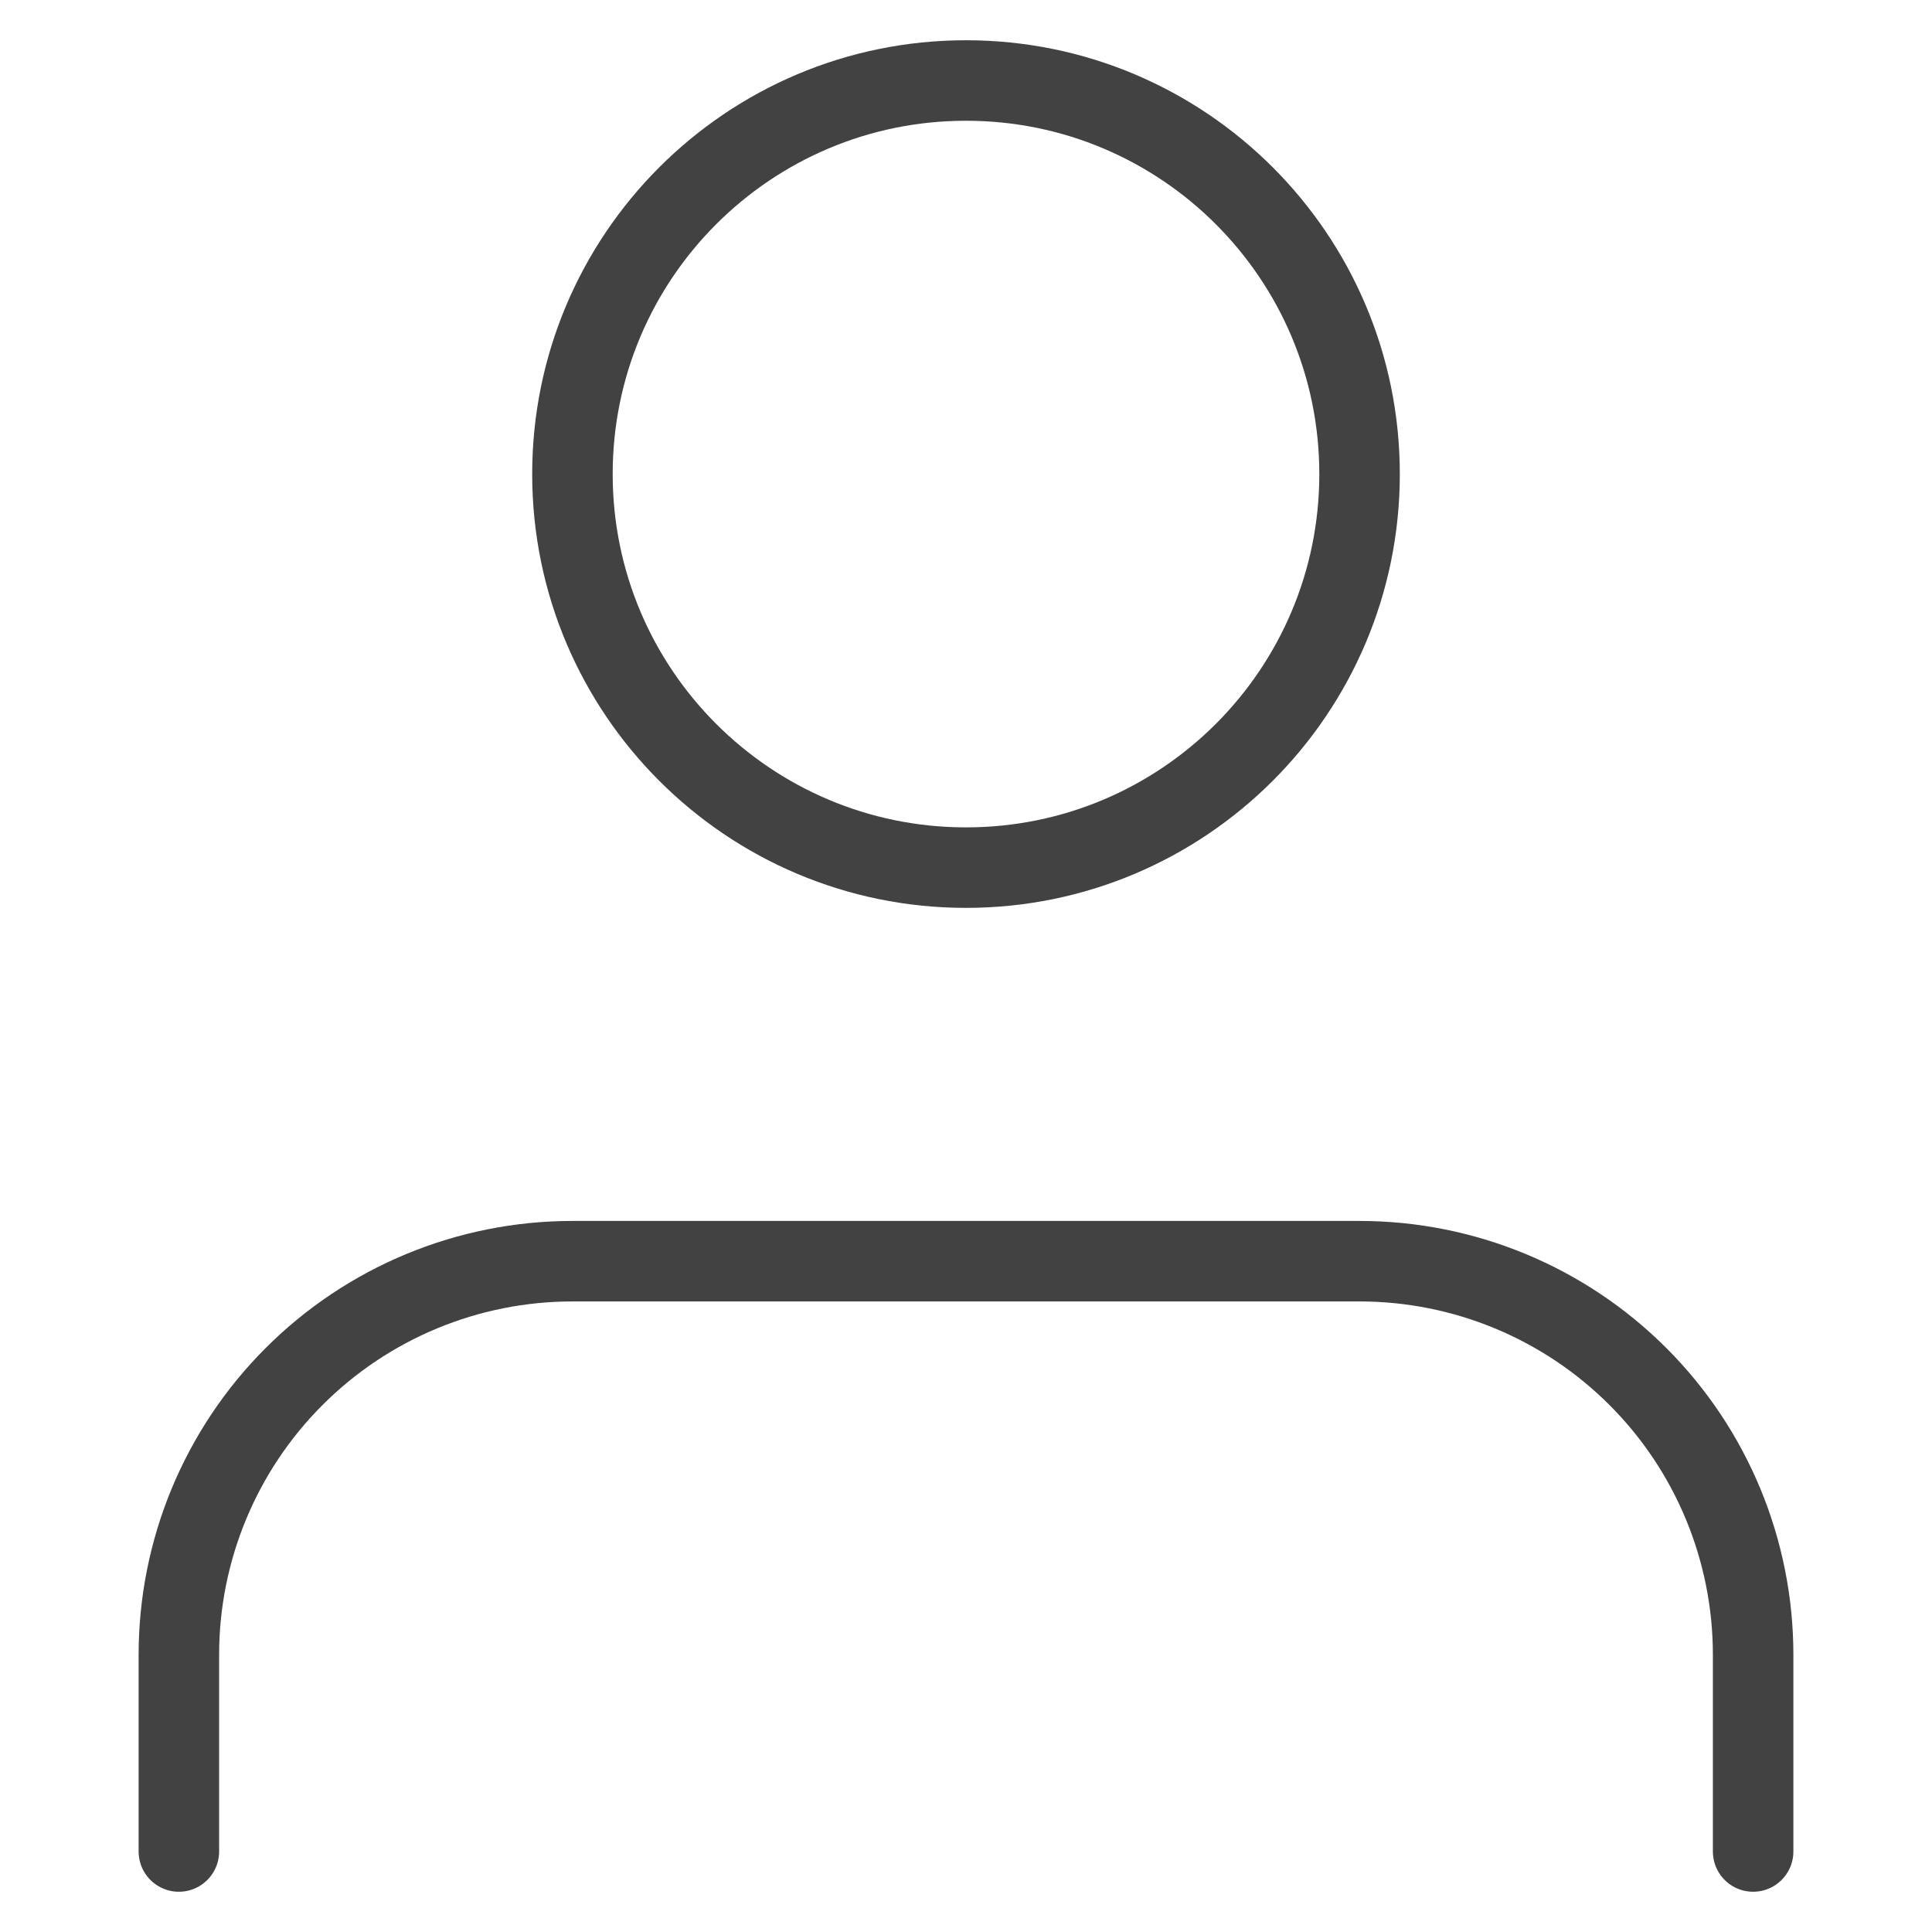
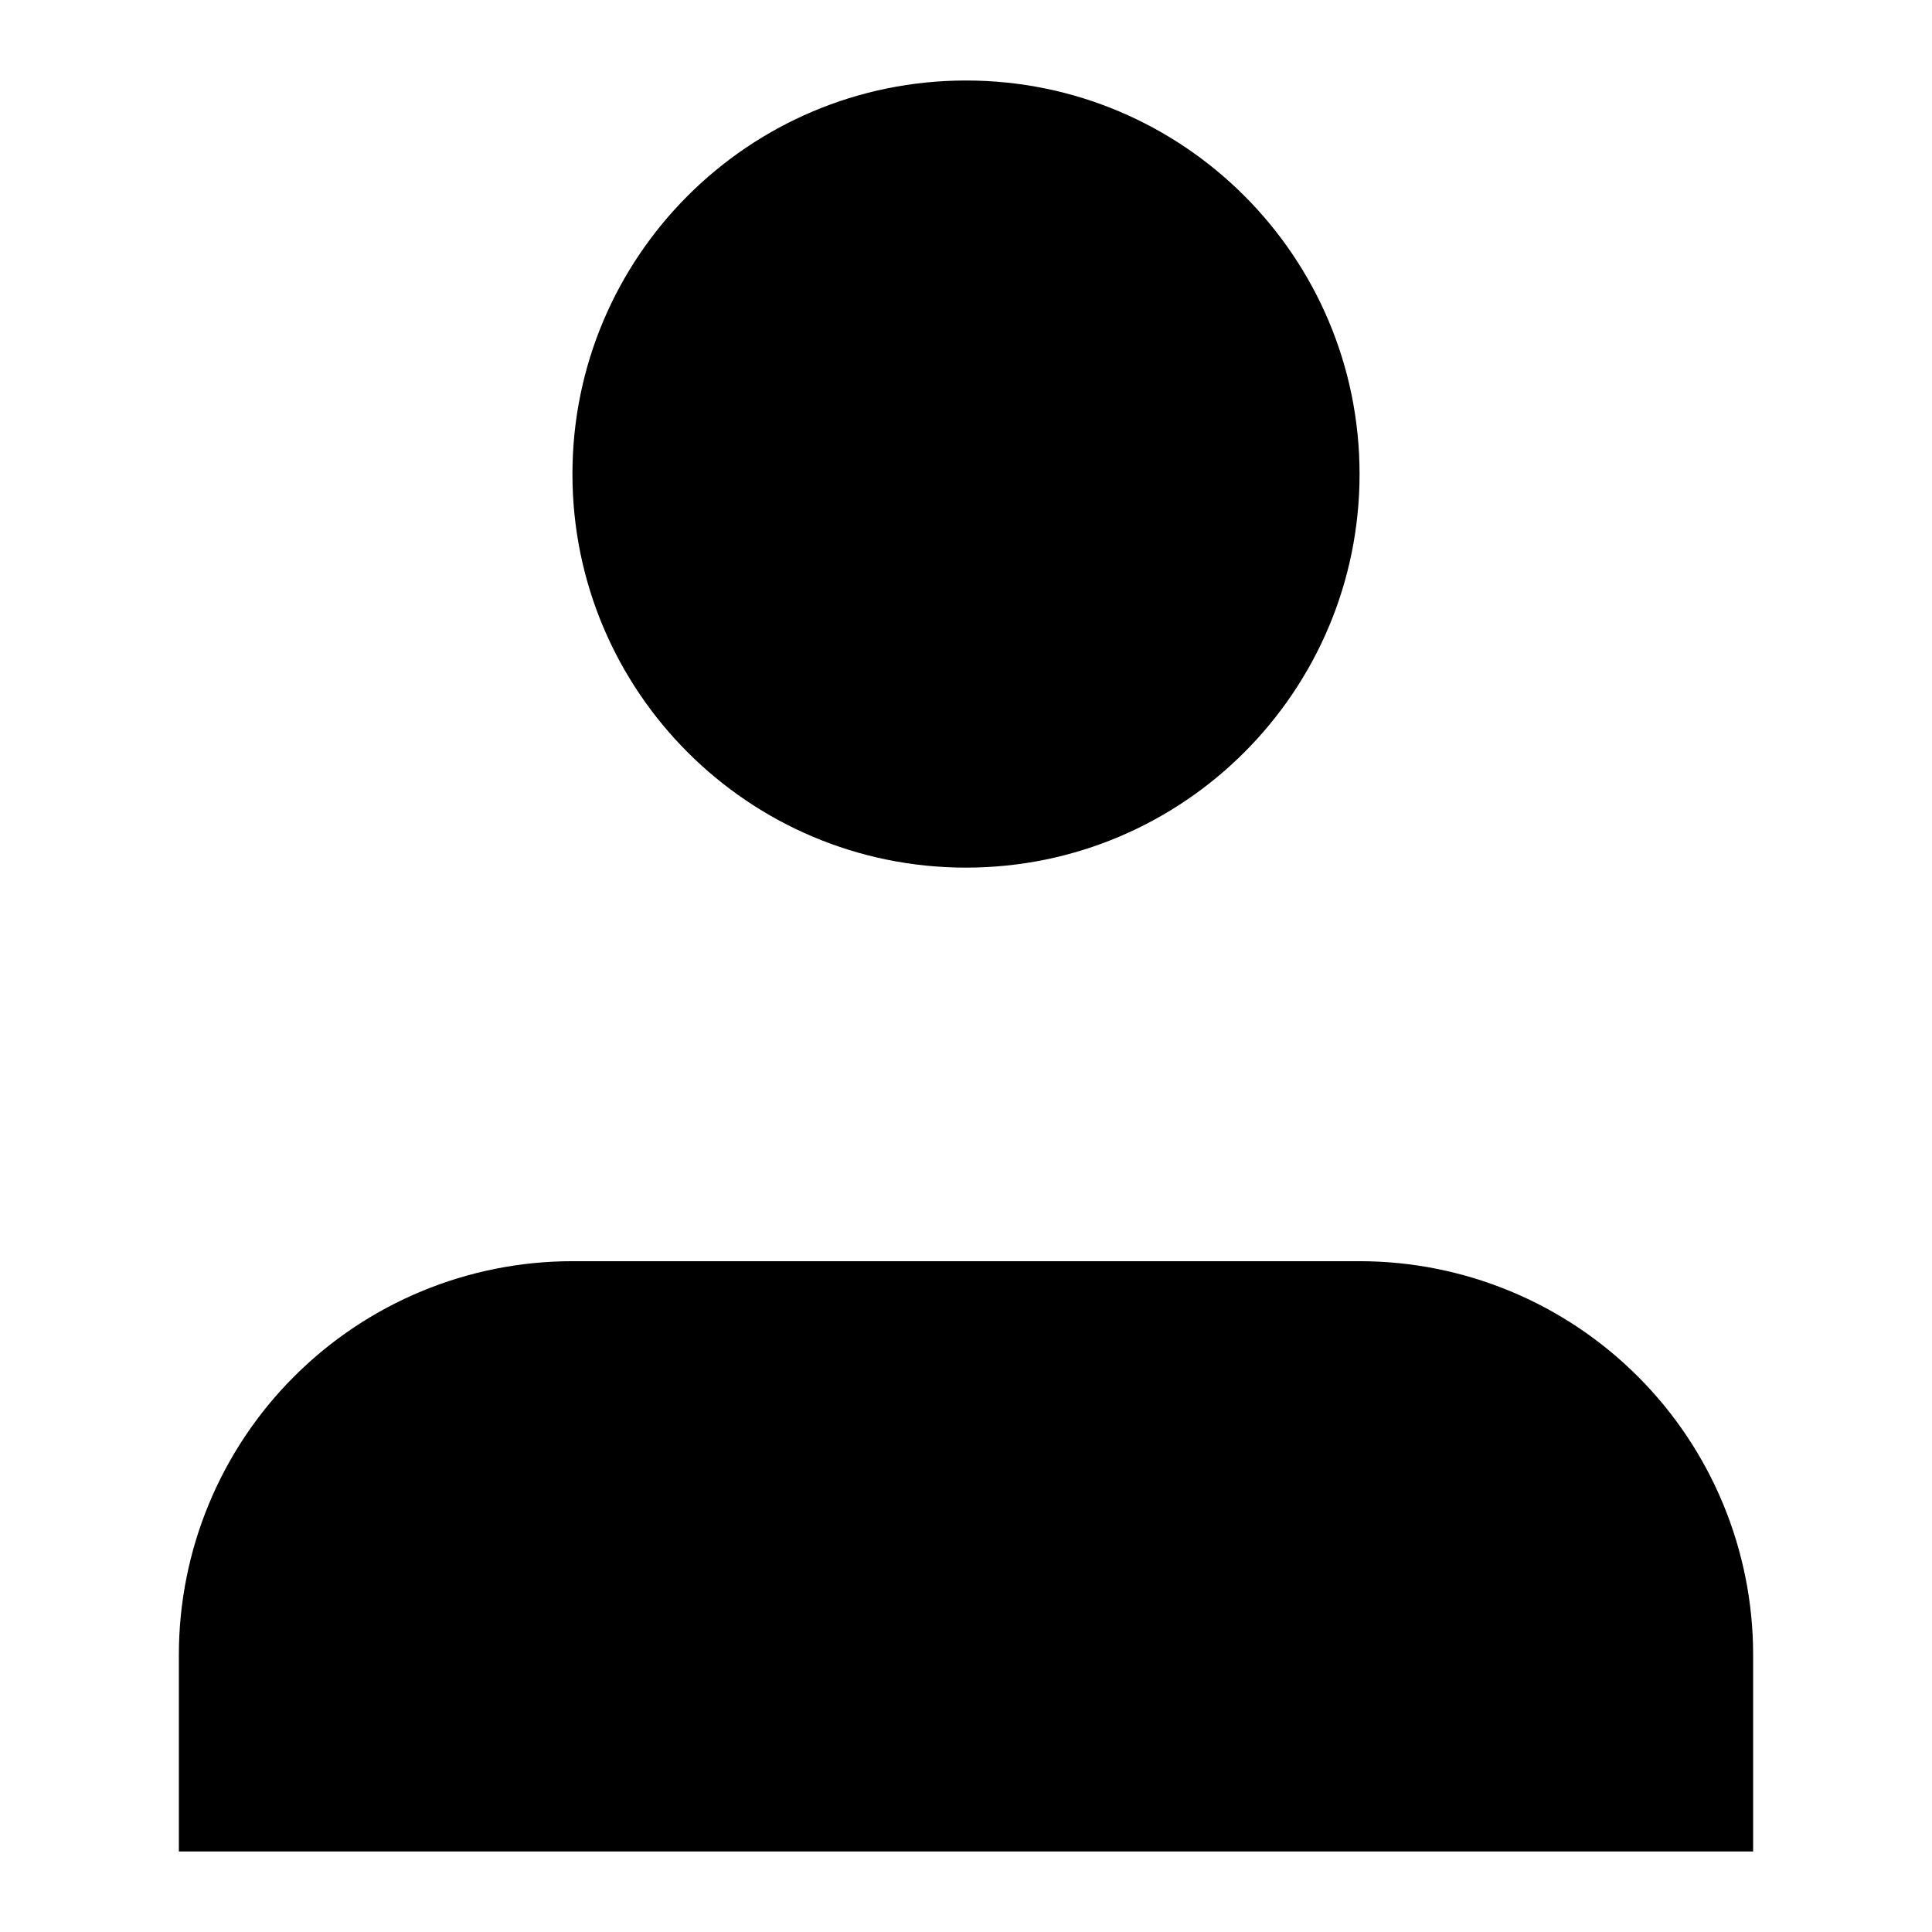
- <svg xmlns="http://www.w3.org/2000/svg" width="24" height="24" viewBox="0 0 24 24" fill="none">
-   <path d="M21.778 23V20.556C21.778 19.259 21.263 18.015 20.346 17.099C19.429 16.182 18.186 15.667 16.889 15.667H7.111C5.814 15.667 4.571 16.182 3.654 17.099C2.737 18.015 2.222 19.259 2.222 20.556V23M16.889 5.889C16.889 8.589 14.7 10.778 12 10.778C9.3 10.778 7.111 8.589 7.111 5.889C7.111 3.189 9.3 1 12 1C14.7 1 16.889 3.189 16.889 5.889Z" stroke="#424242" stroke-linecap="round" stroke-linejoin="round" />
+ <svg xmlns="http://www.w3.org/2000/svg" width="24" height="24" viewBox="0 0 24 24">
+   <path d="M21.778 23V20.556C21.778 19.259 21.263 18.015 20.346 17.099C19.429 16.182 18.186 15.667 16.889 15.667H7.111C5.814 15.667 4.571 16.182 3.654 17.099C2.737 18.015 2.222 19.259 2.222 20.556V23M16.889 5.889C16.889 8.589 14.7 10.778 12 10.778C9.3 10.778 7.111 8.589 7.111 5.889C7.111 3.189 9.3 1 12 1C14.7 1 16.889 3.189 16.889 5.889Z" stroke-linecap="round" stroke-linejoin="round" />
</svg>
